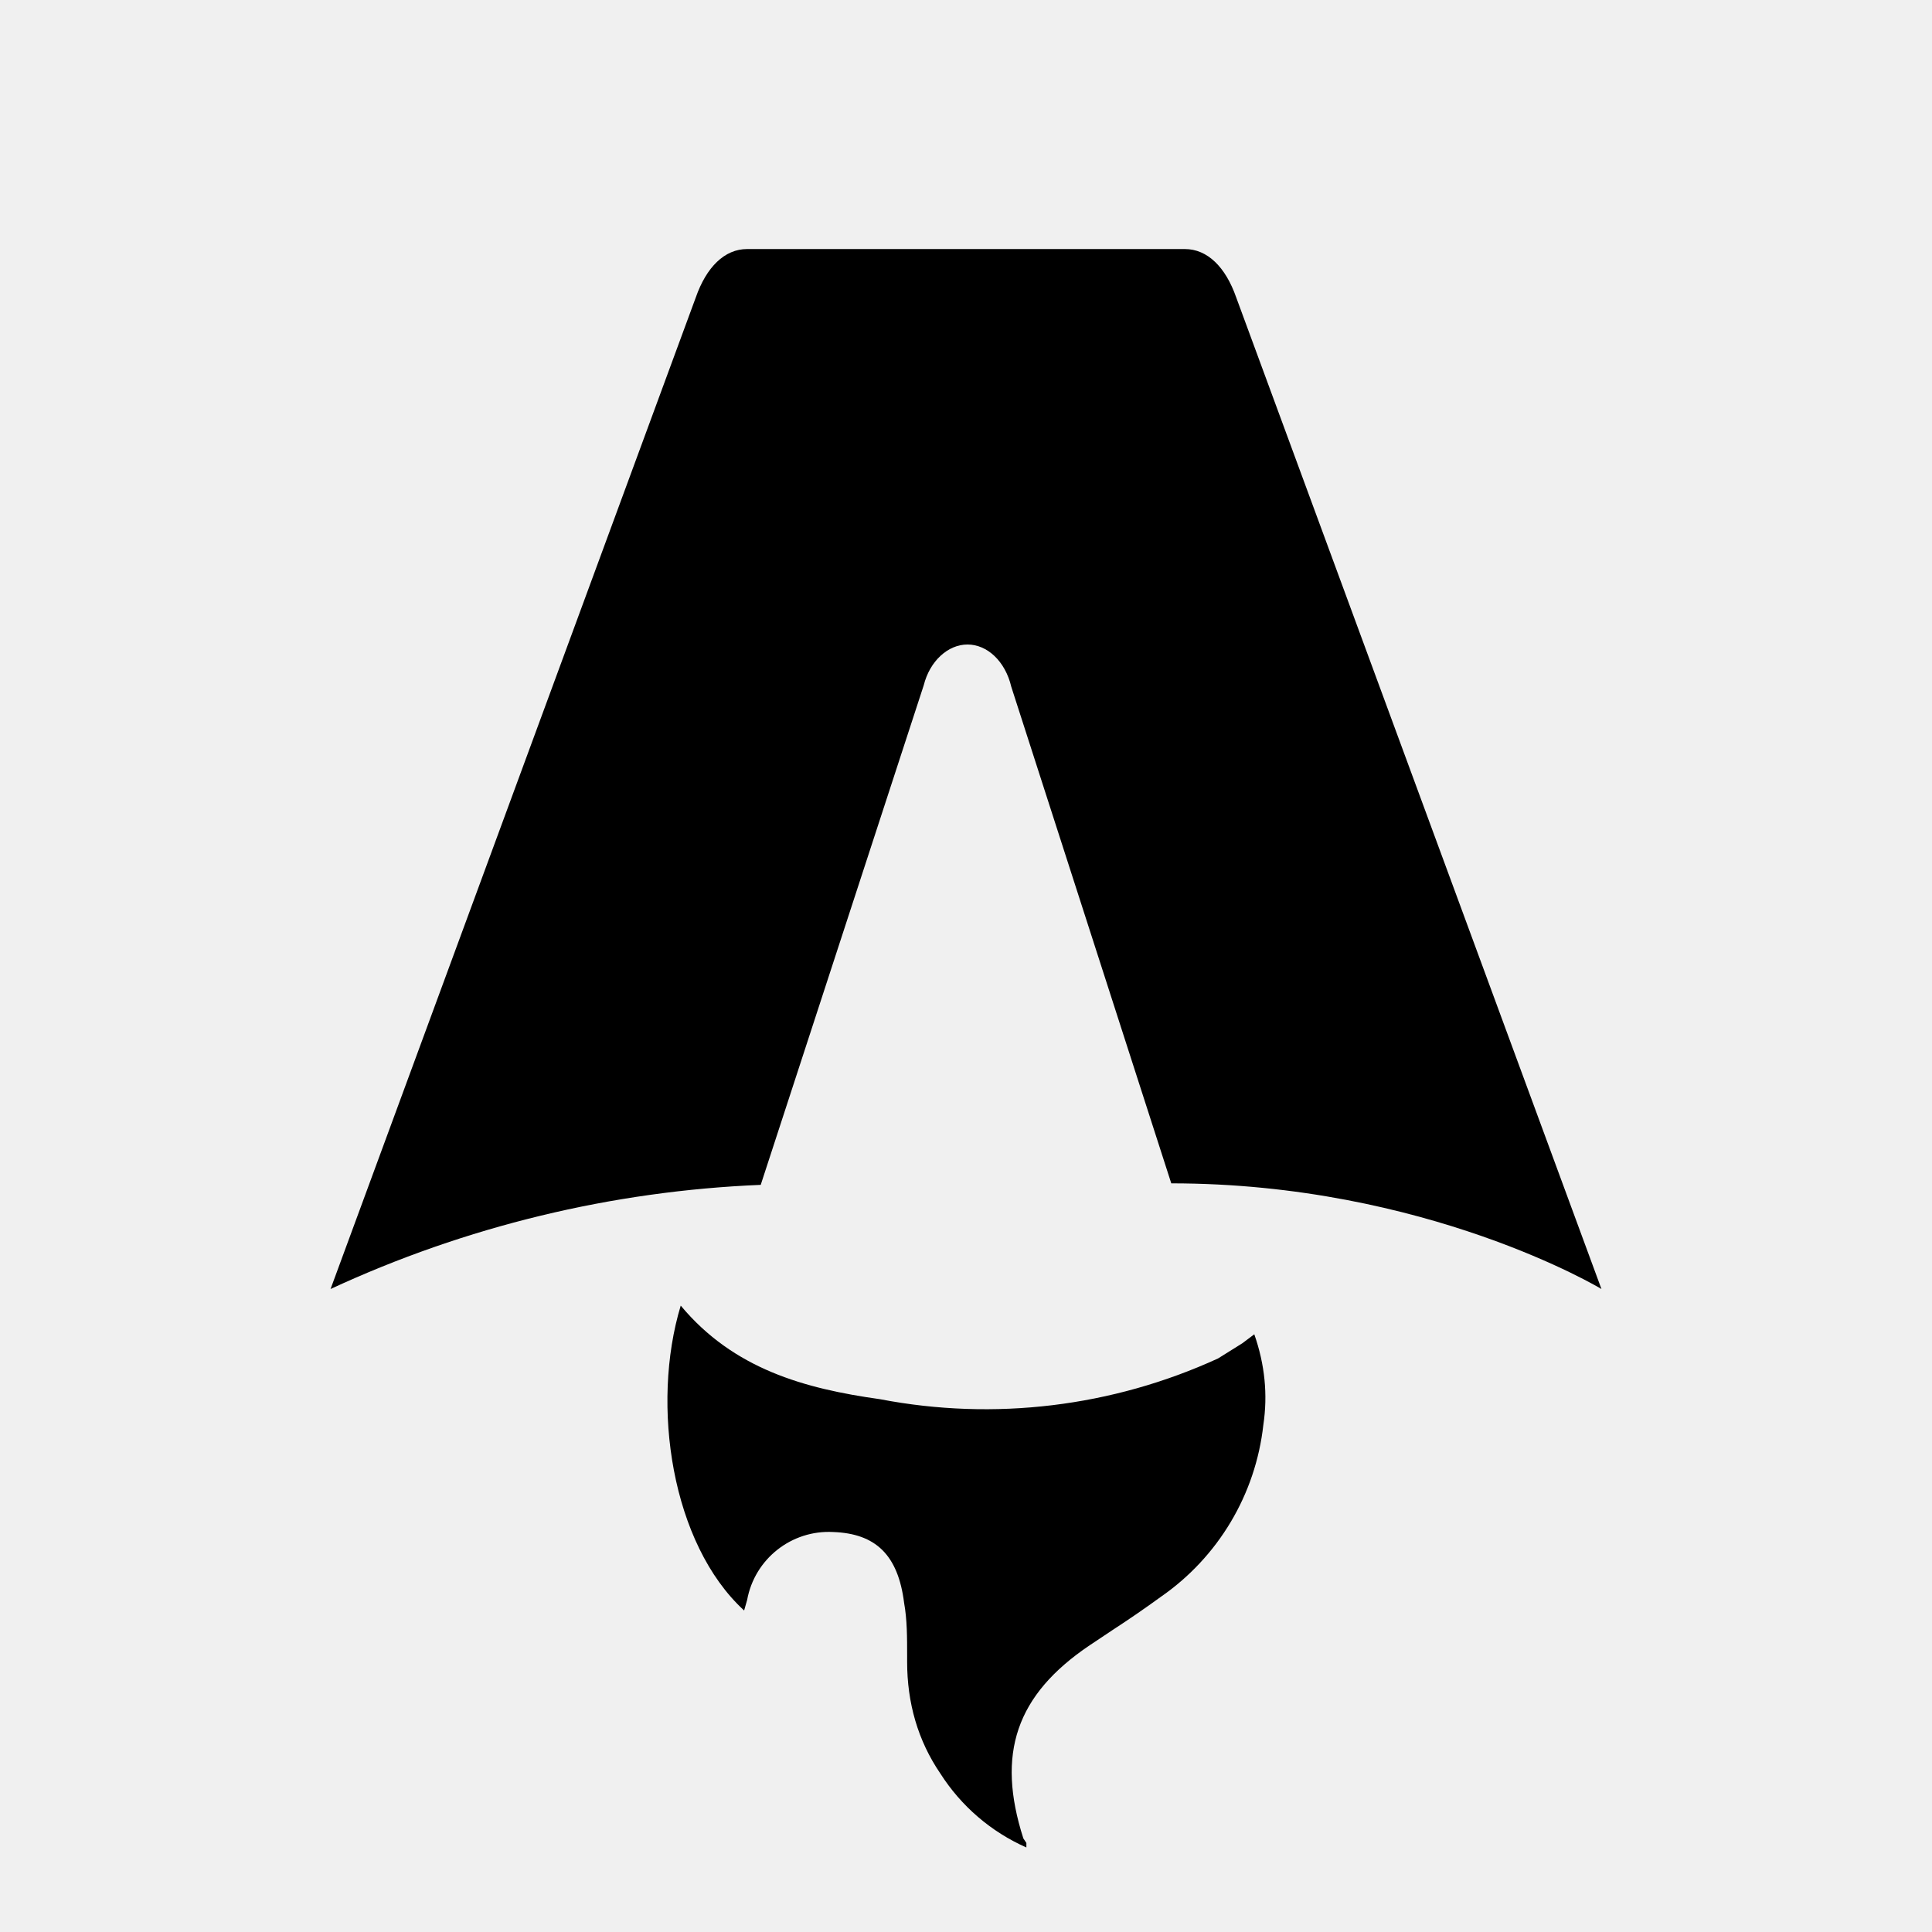
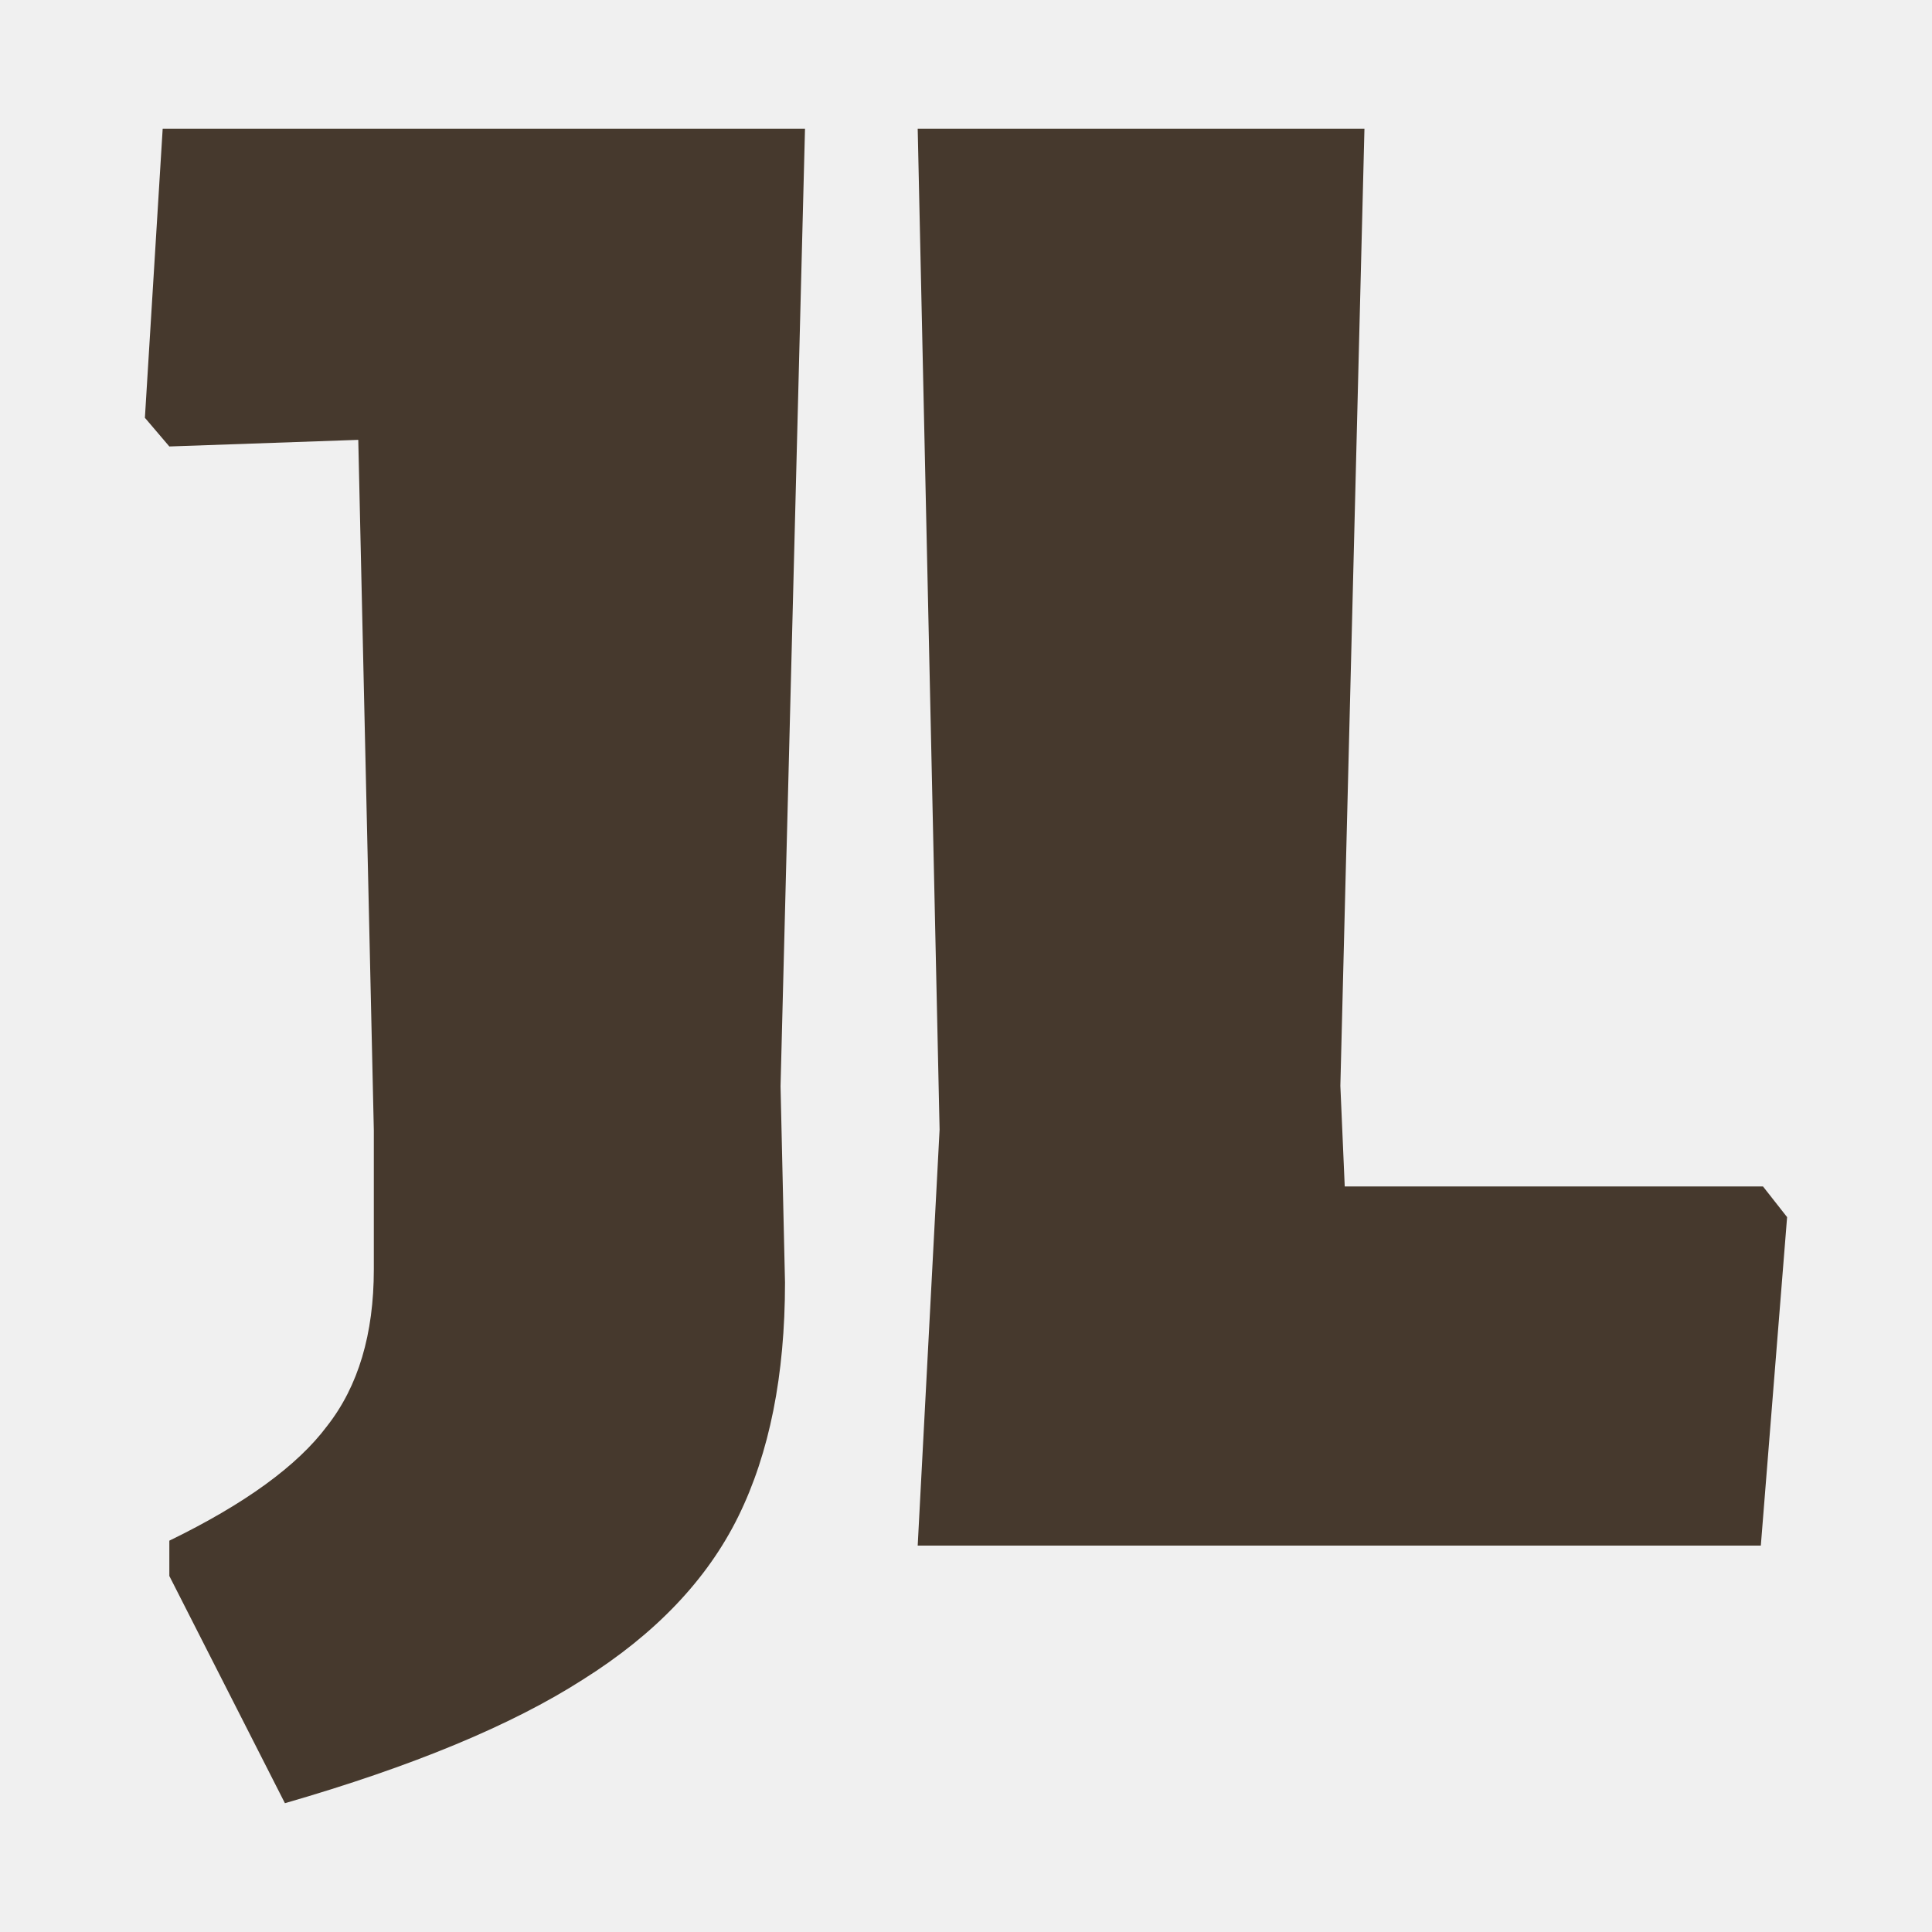
- <svg xmlns="http://www.w3.org/2000/svg" fill="none" viewBox="0 0 128 128">
-   <path d="M50.4 78.5a75.1 75.1 0 0 0-28.5 6.9l24.2-65.7c.7-2 1.9-3.2 3.4-3.2h29c1.5 0 2.7 1.2 3.4 3.2l24.2 65.7s-11.6-7-28.5-7L67 45.5c-.4-1.7-1.6-2.8-2.9-2.8-1.3 0-2.5 1.1-2.9 2.7L50.4 78.5Zm-1.1 28.2Zm-4.2-20.2c-2 6.6-.6 15.8 4.2 20.2a17.5 17.5 0 0 1 .2-.7 5.5 5.5 0 0 1 5.7-4.5c2.8.1 4.3 1.5 4.7 4.7.2 1.1.2 2.3.2 3.5v.4c0 2.7.7 5.2 2.2 7.4a13 13 0 0 0 5.7 4.9v-.3l-.2-.3c-1.8-5.6-.5-9.5 4.4-12.8l1.5-1a73 73 0 0 0 3.2-2.2 16 16 0 0 0 6.8-11.4c.3-2 .1-4-.6-6l-.8.6-1.6 1a37 37 0 0 1-22.4 2.7c-5-.7-9.7-2-13.2-6.2Z" />
-   <style>
-         path { fill: #000; }
-         @media (prefers-color-scheme: dark) {
-             path { fill: #FFF; }
-         }
-     </style>
+ <svg xmlns="http://www.w3.org/2000/svg" version="1.1" width="120" height="120">
+   <svg width="120" height="120" viewBox="0 0 120 120" fill="none">
+     <path d="M111 75.598L109.368 96H57L58.36 70.158L57 8H84.748L83.252 67.437L83.524 73.694H109.504L111 75.598Z" fill="#46392D" />
+     <path d="M48.481 67.468L48.758 79.663C48.758 85.418 47.791 90.259 45.859 94.187C43.926 98.115 40.705 101.495 36.195 104.327C31.778 107.159 25.612 109.716 17.697 112L10.518 97.887V95.694C15.212 93.411 18.479 91.036 20.32 88.569C22.253 86.103 23.219 82.86 23.219 78.841V70.208L22.253 27.32L10.518 27.731L9 25.95L10.104 8H50L48.481 67.468Z" fill="#46392D" />
+   </svg>
+   <style>@media (prefers-color-scheme: light) { :root { filter: none; } }
+ @media (prefers-color-scheme: dark) { :root { filter: none; } }
+ </style>
</svg>
